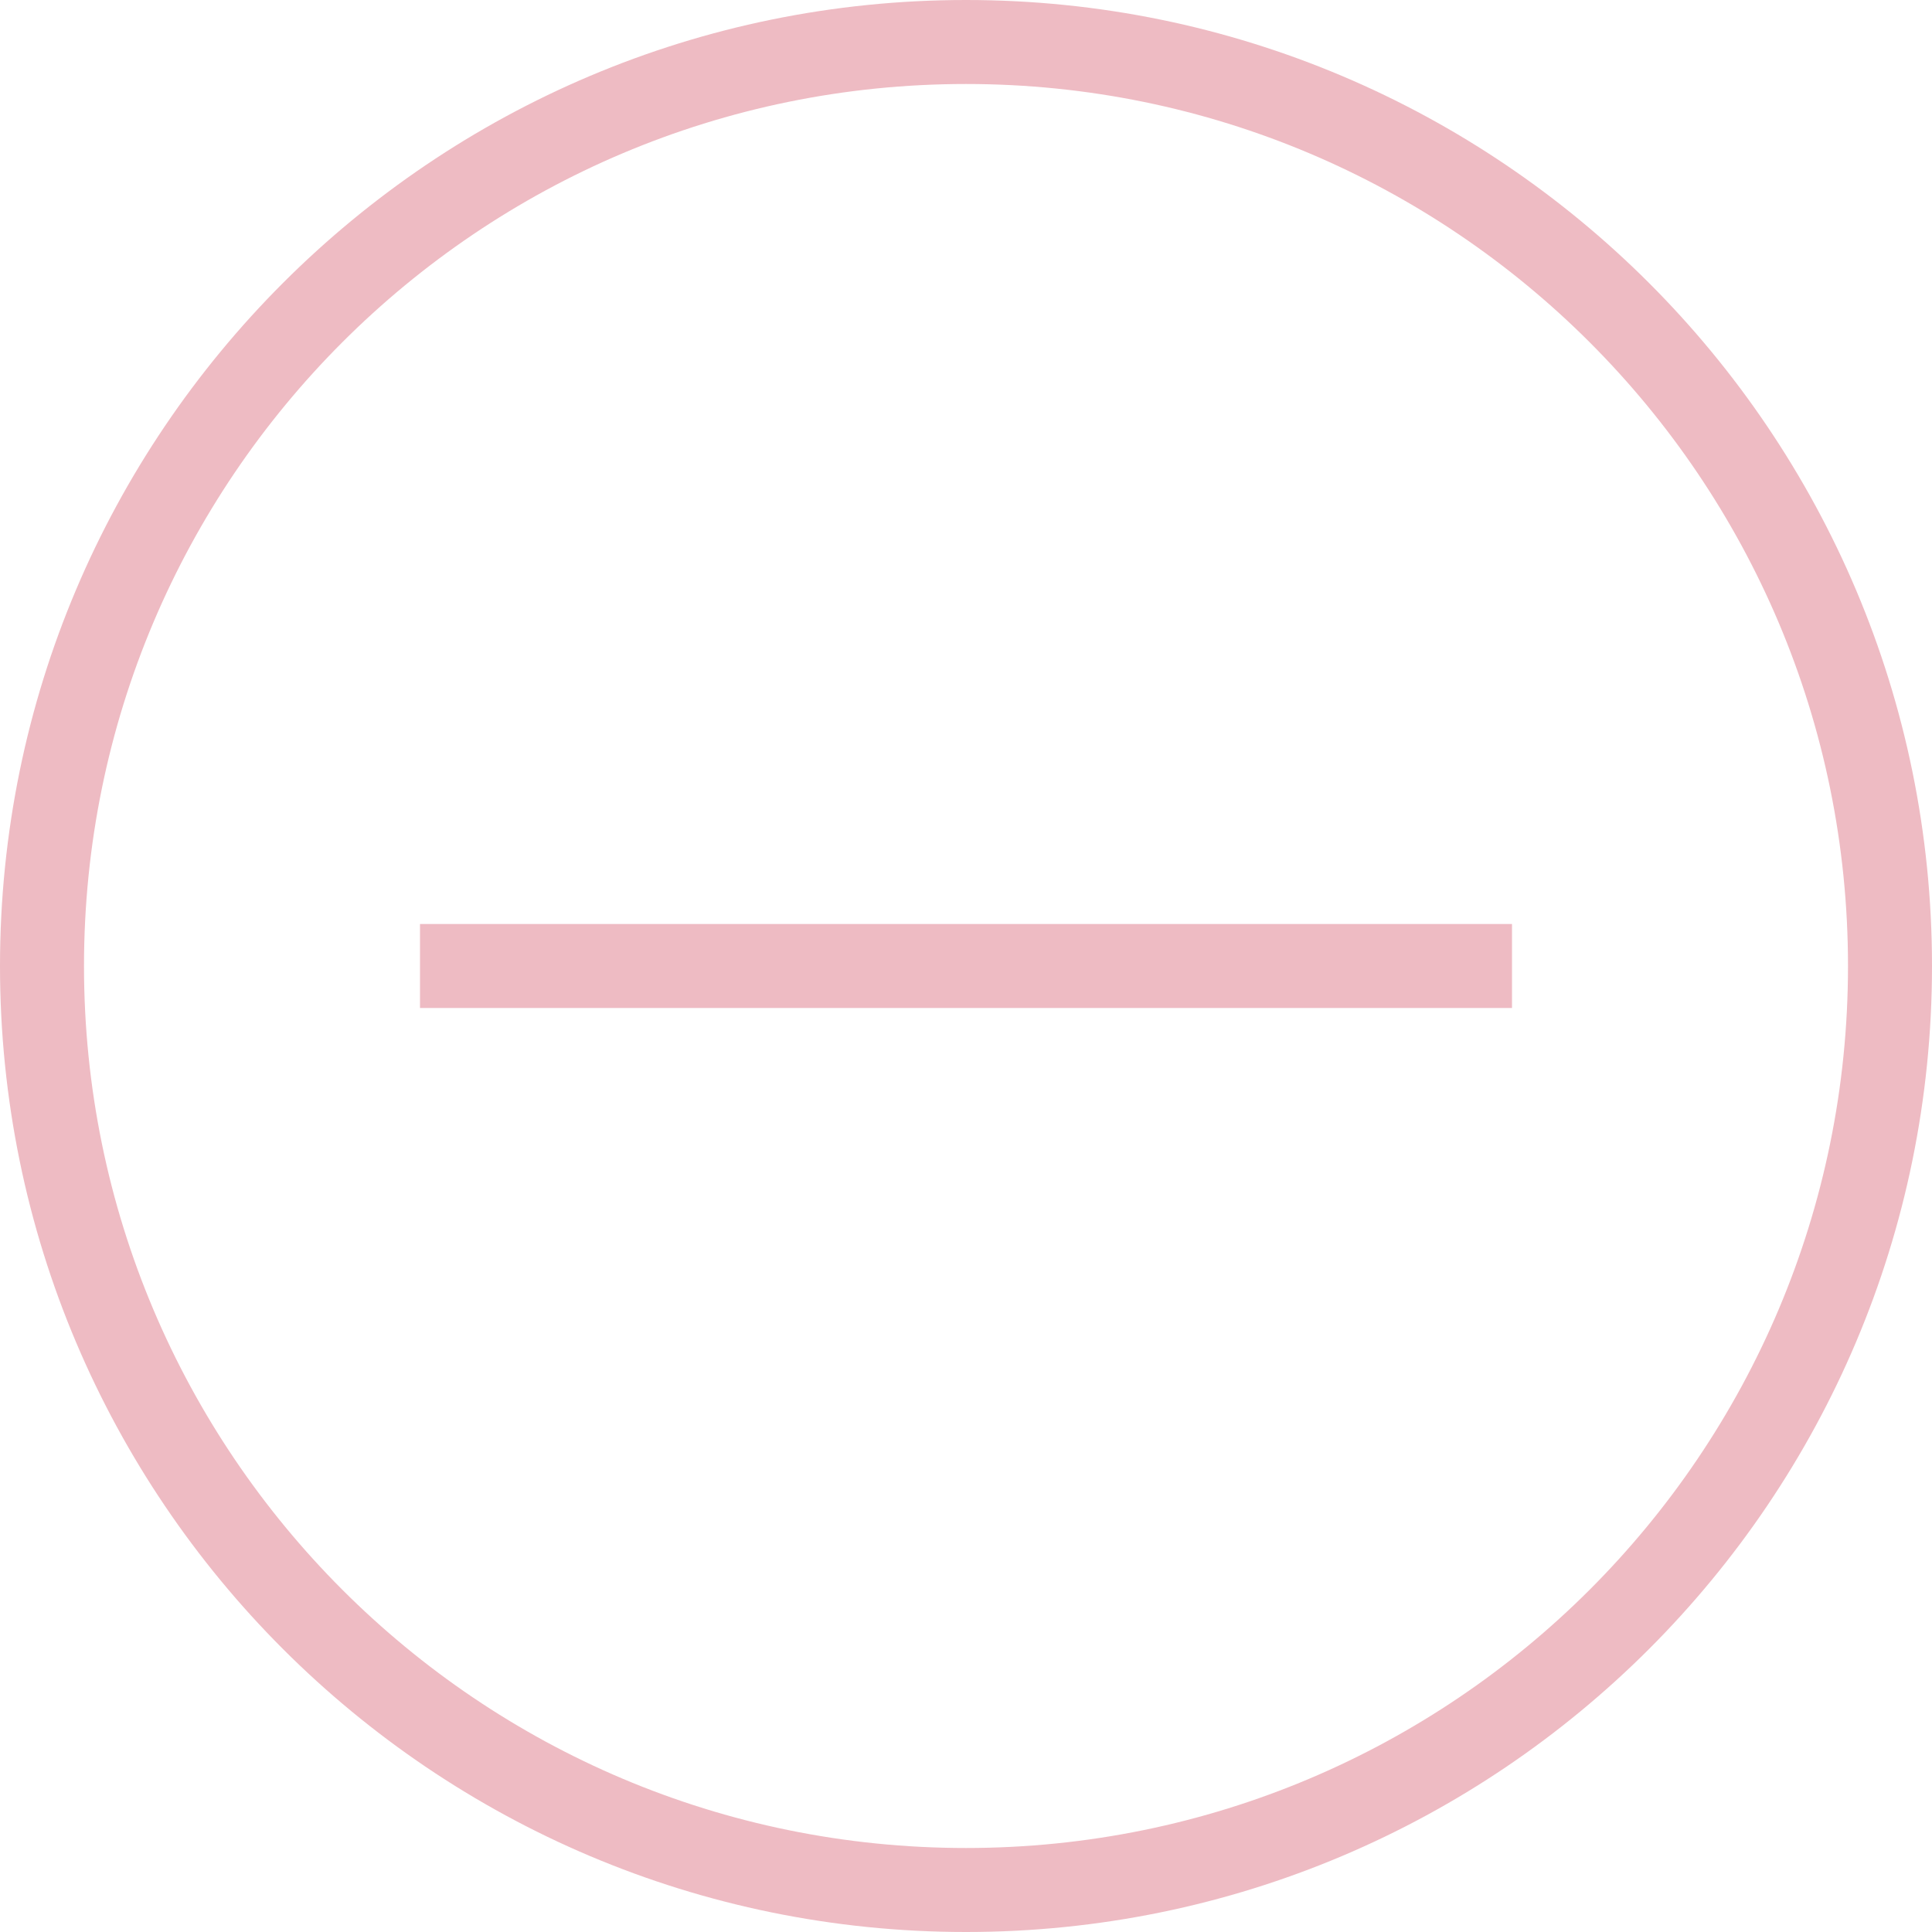
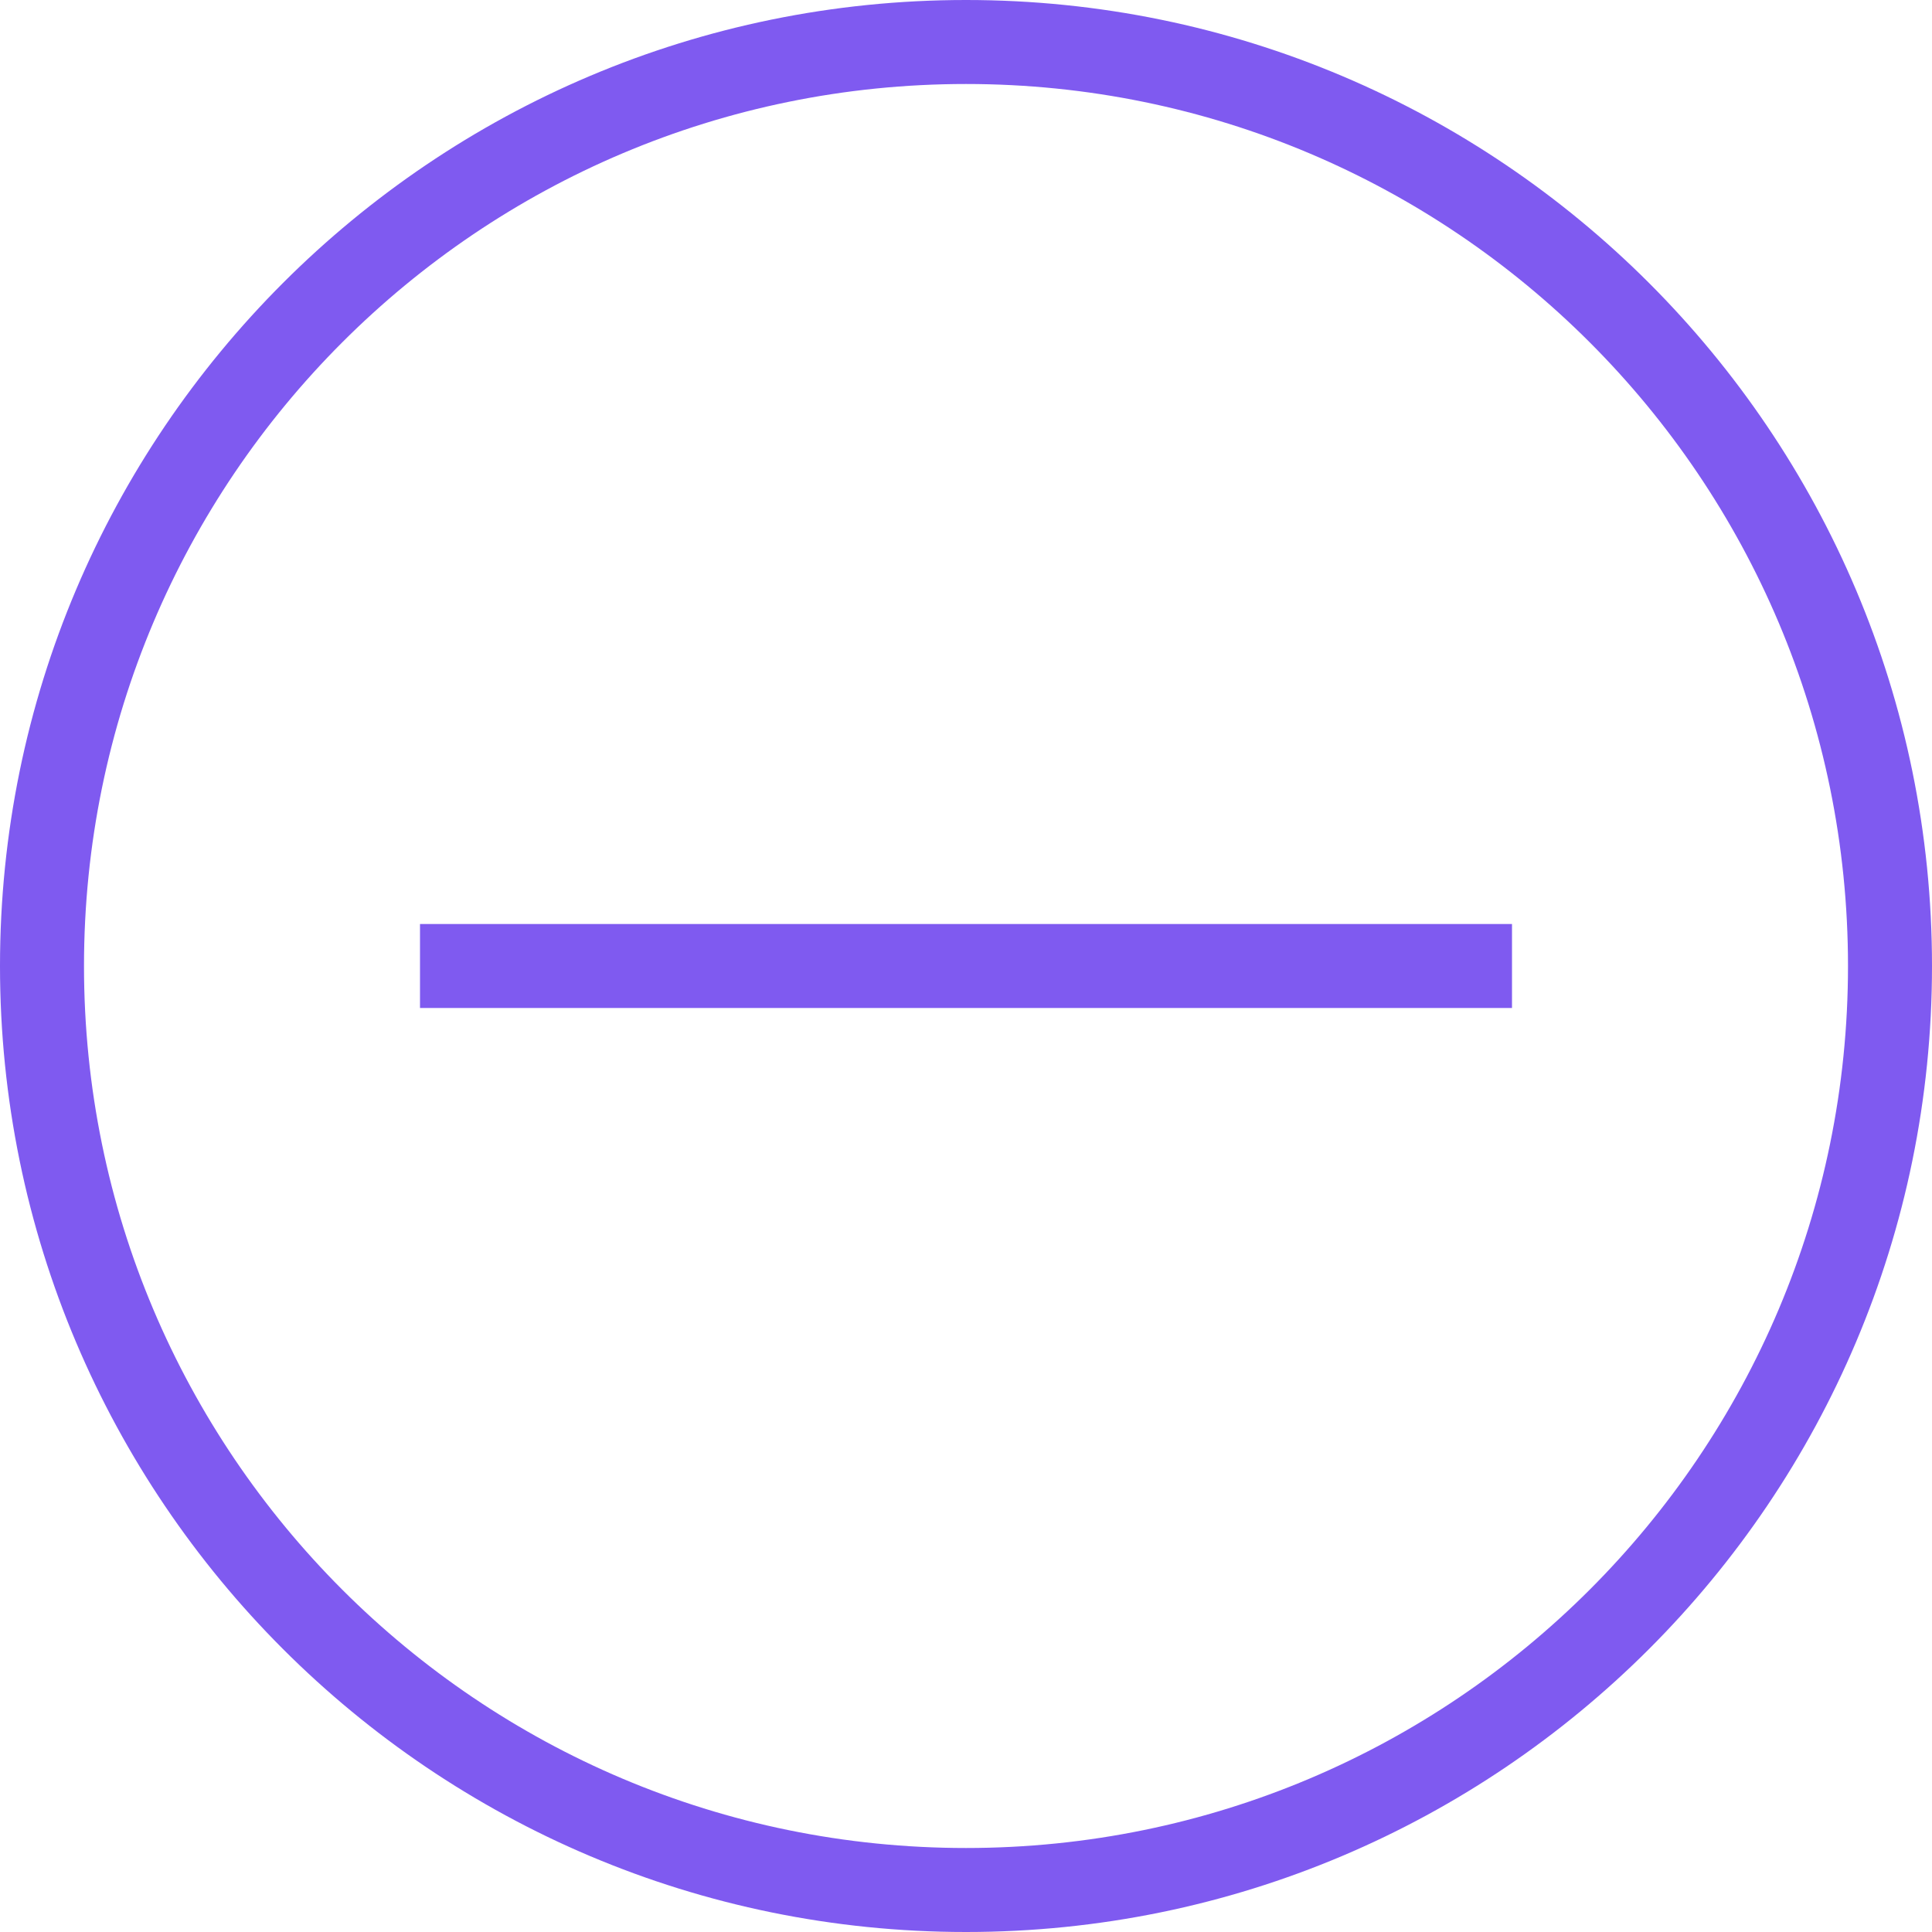
- <svg xmlns="http://www.w3.org/2000/svg" fill="#eebbc3" class="minus" width="23" height="23" clip-rule="evenodd" fill-rule="evenodd" version="1.1">
+ <svg xmlns="http://www.w3.org/2000/svg" fill="#7f5af0" class="minus" width="23" height="23" clip-rule="evenodd" fill-rule="evenodd" version="1.1">
  <path d="m11.5 0c6.35 0 11.5 5.15 11.5 11.5s-5.15 11.5-11.5 11.5-11.5-5.15-11.5-11.5 5.15-11.5 11.5-11.5zm0 1c5.8 0 10.5 4.7 10.5 10.5s-4.7 10.5-10.5 10.5-10.5-4.7-10.5-10.5 4.7-10.5 10.5-10.5zm-6.5 10h13v1h-13z" />
</svg>
